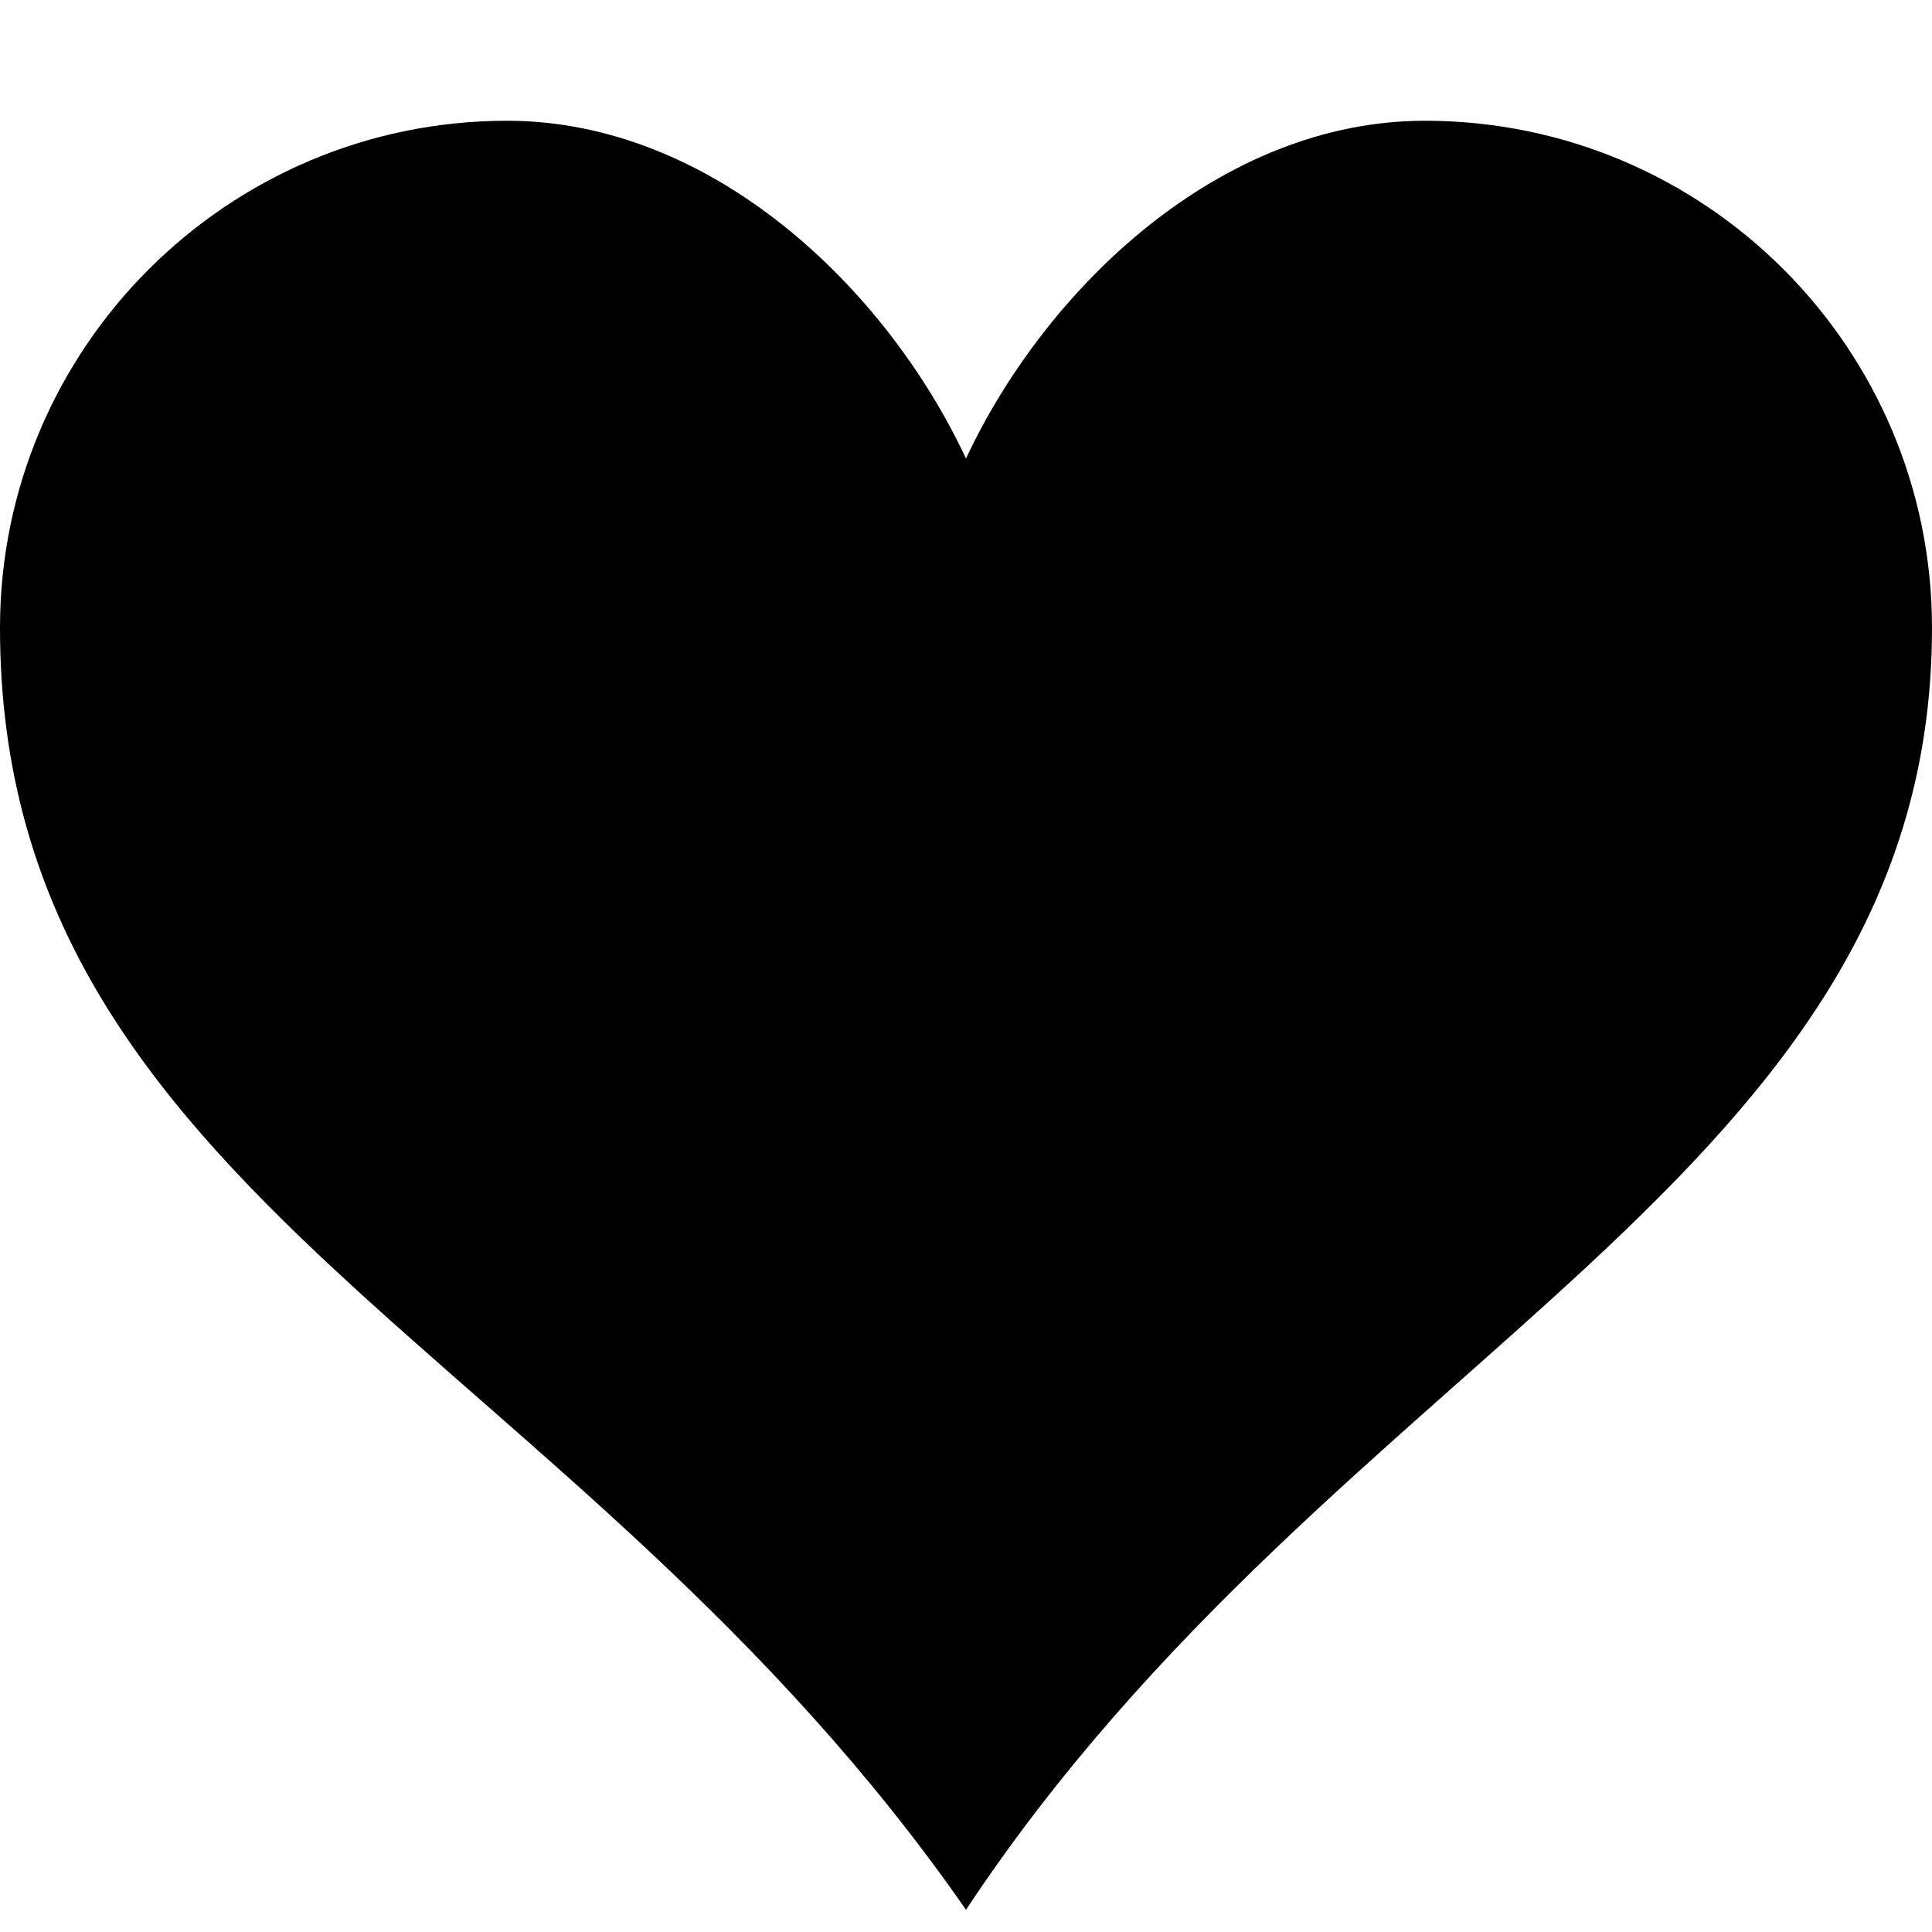
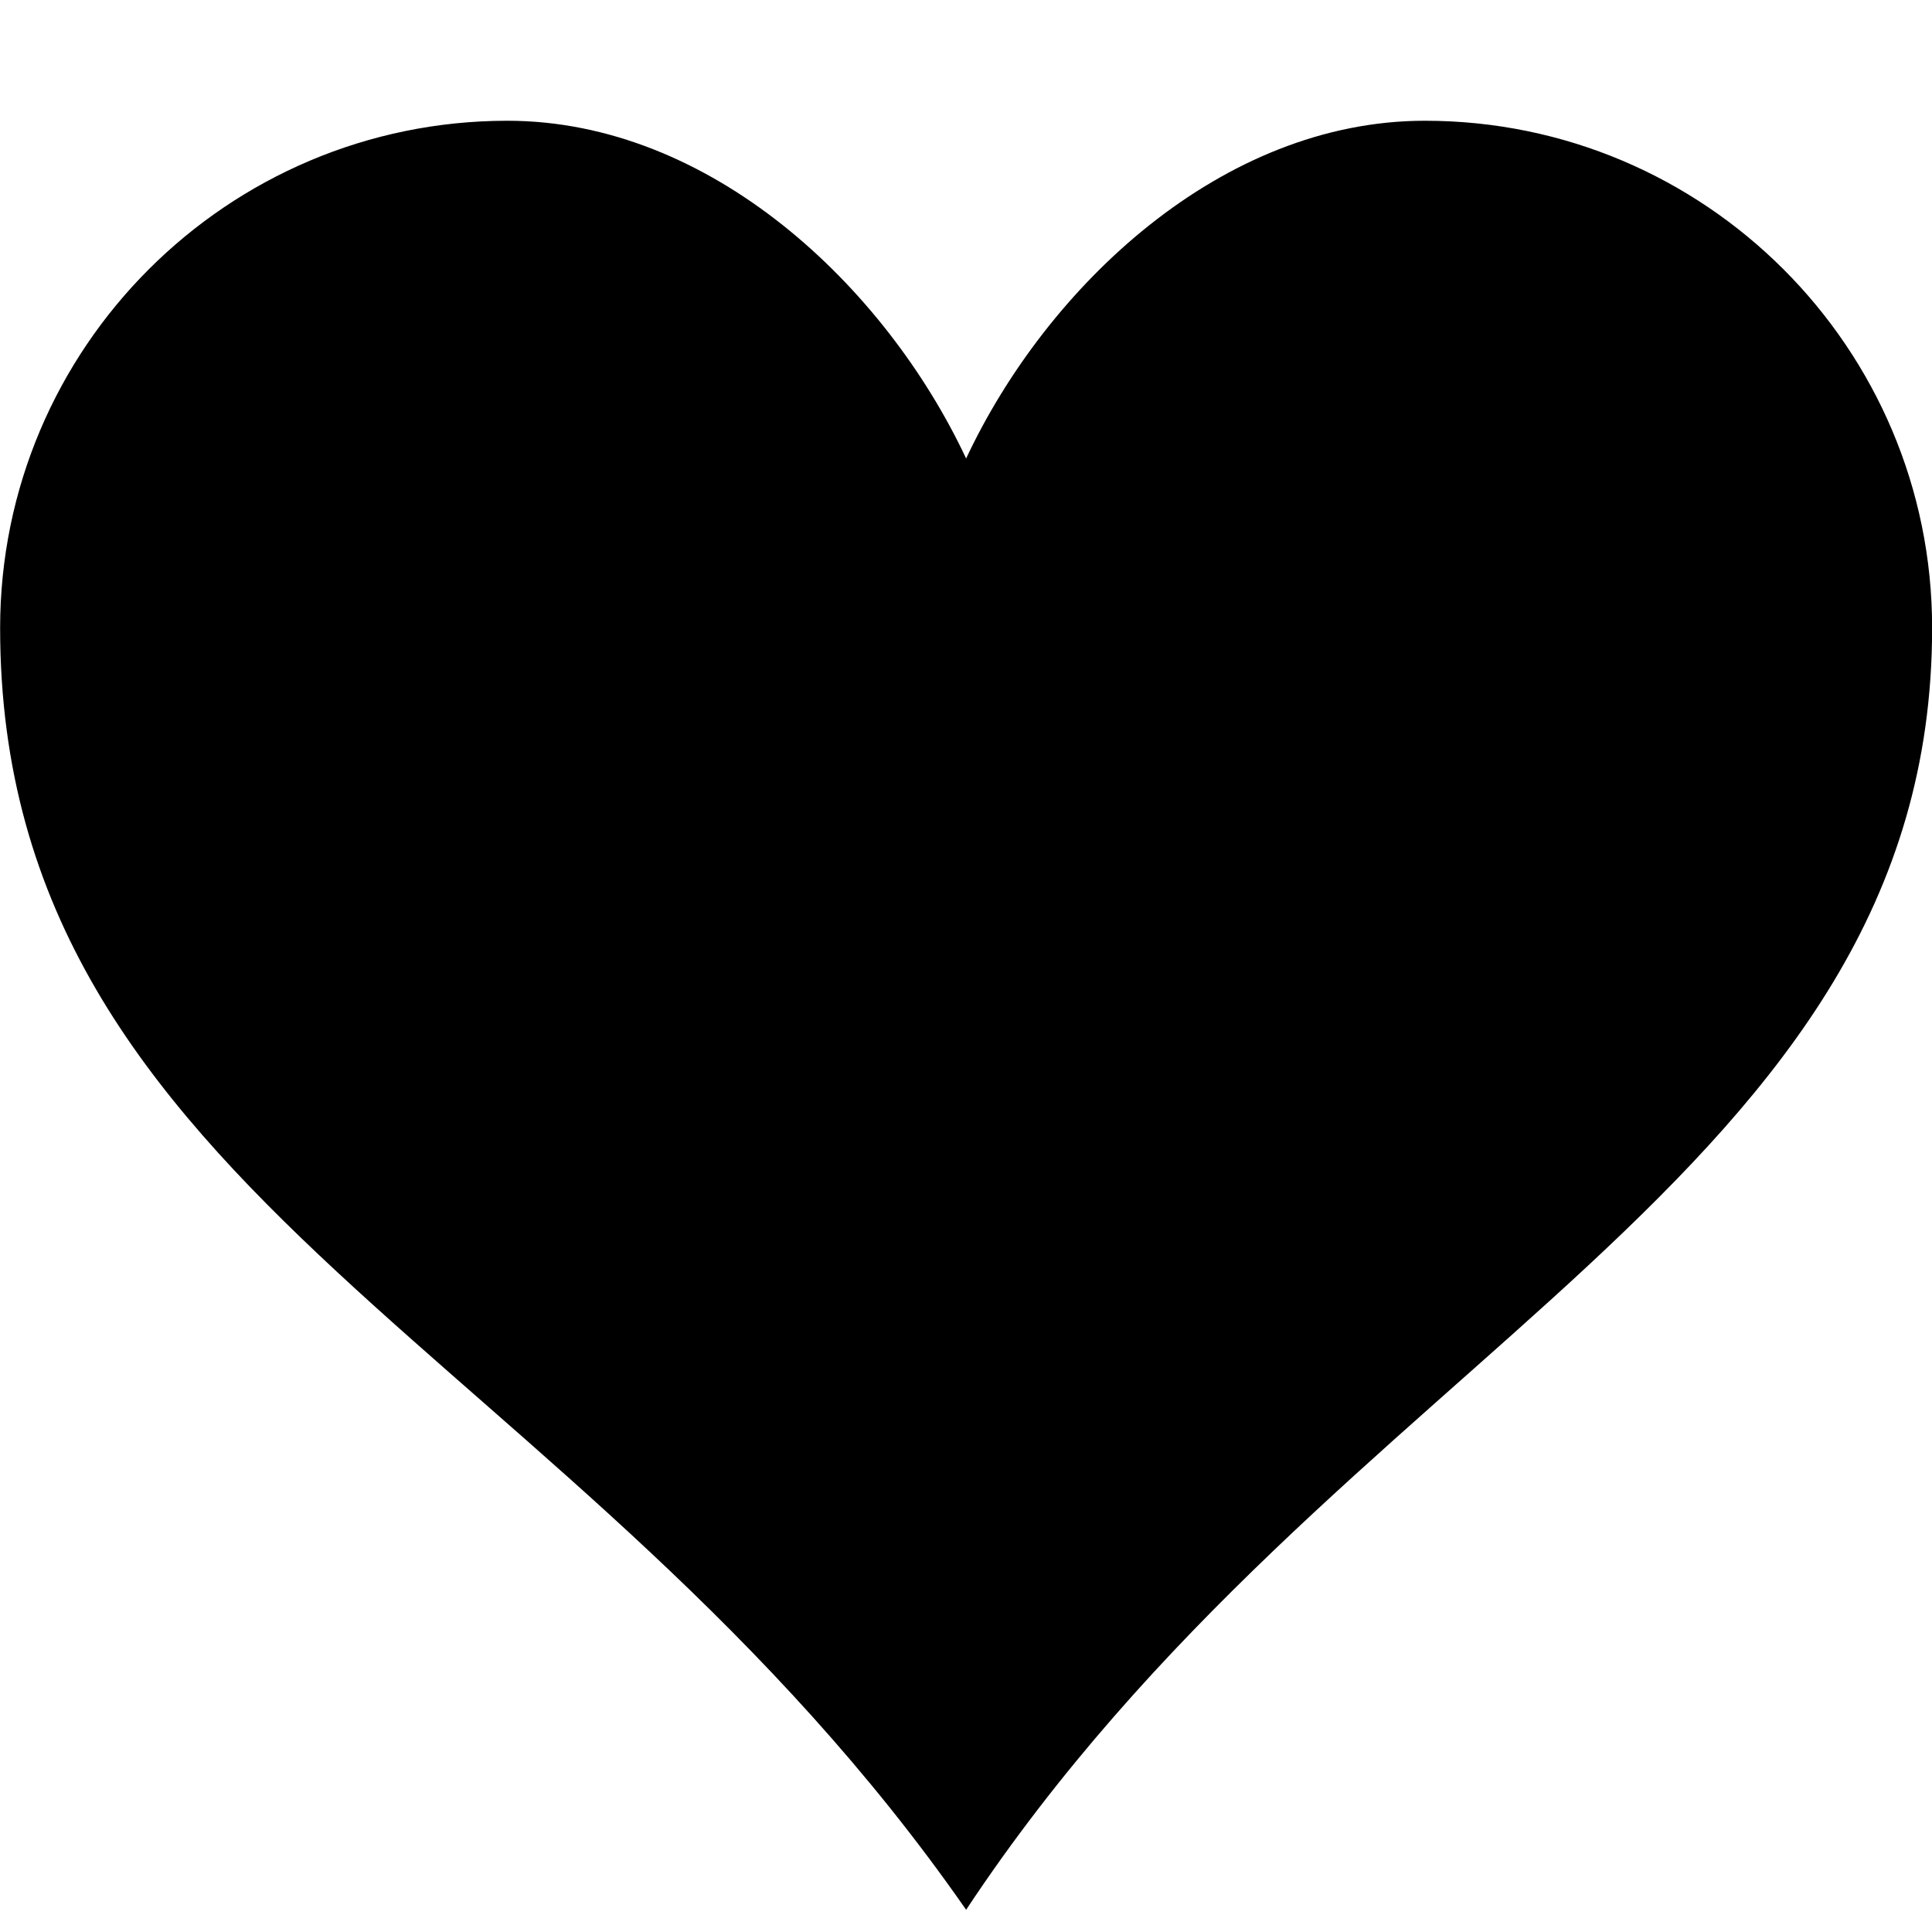
<svg xmlns="http://www.w3.org/2000/svg" width="16" height="16" viewBox="0 0 16 16">
-   <path d="M11.8 1C10.118 1 8.67 2.368 8 3.797 7.33 2.367 5.884 1 4.2 1 1.884 1 0 2.882 0 5.2c0 4.716 4.76 5.953 8 10.616 3.066-4.634 8-6.05 8-10.616C16 2.88 14.12 1 11.8 1z" />
+   <path d="M11.8 1c-1.682 0-3.129 1.368-3.799 2.797C7.33 2.368 5.883 1 4.201 1a4.202 4.202 0 0 0-4.2 4.2c0 4.716 4.758 5.953 8 10.616 3.065-4.634 8-6.05 8-10.616 0-2.319-1.882-4.2-4.2-4.2z" />
</svg>
